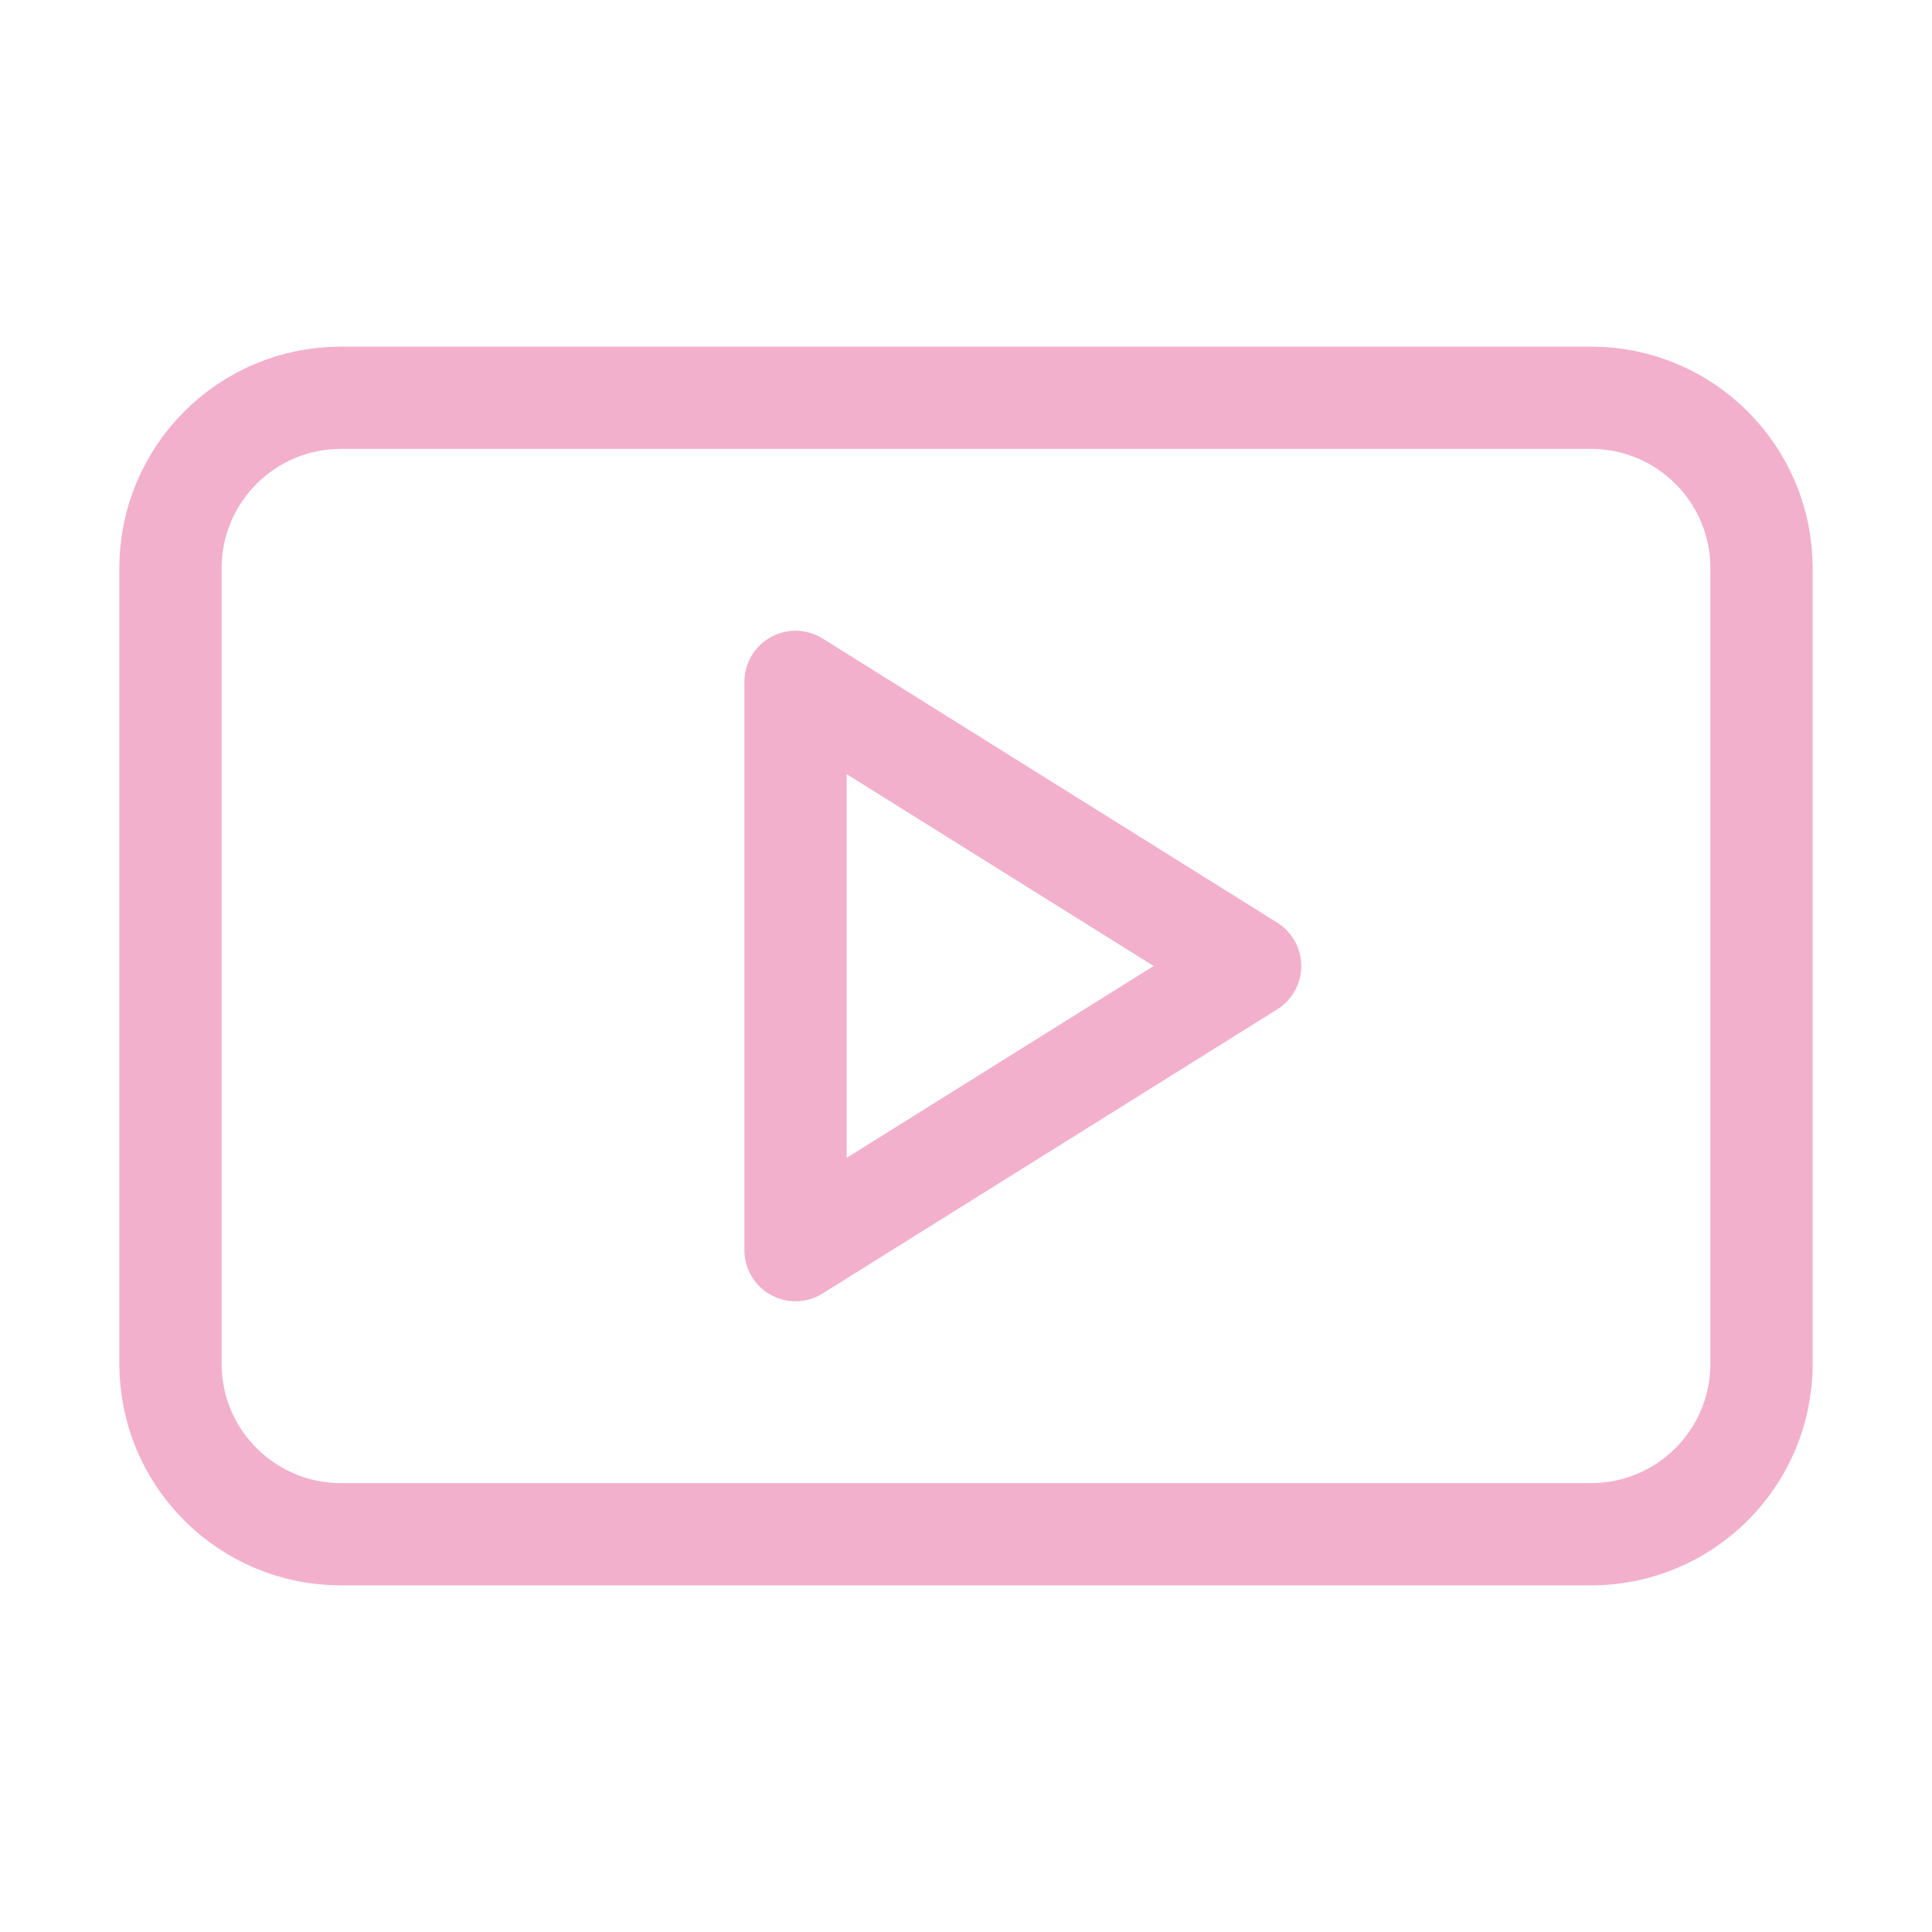
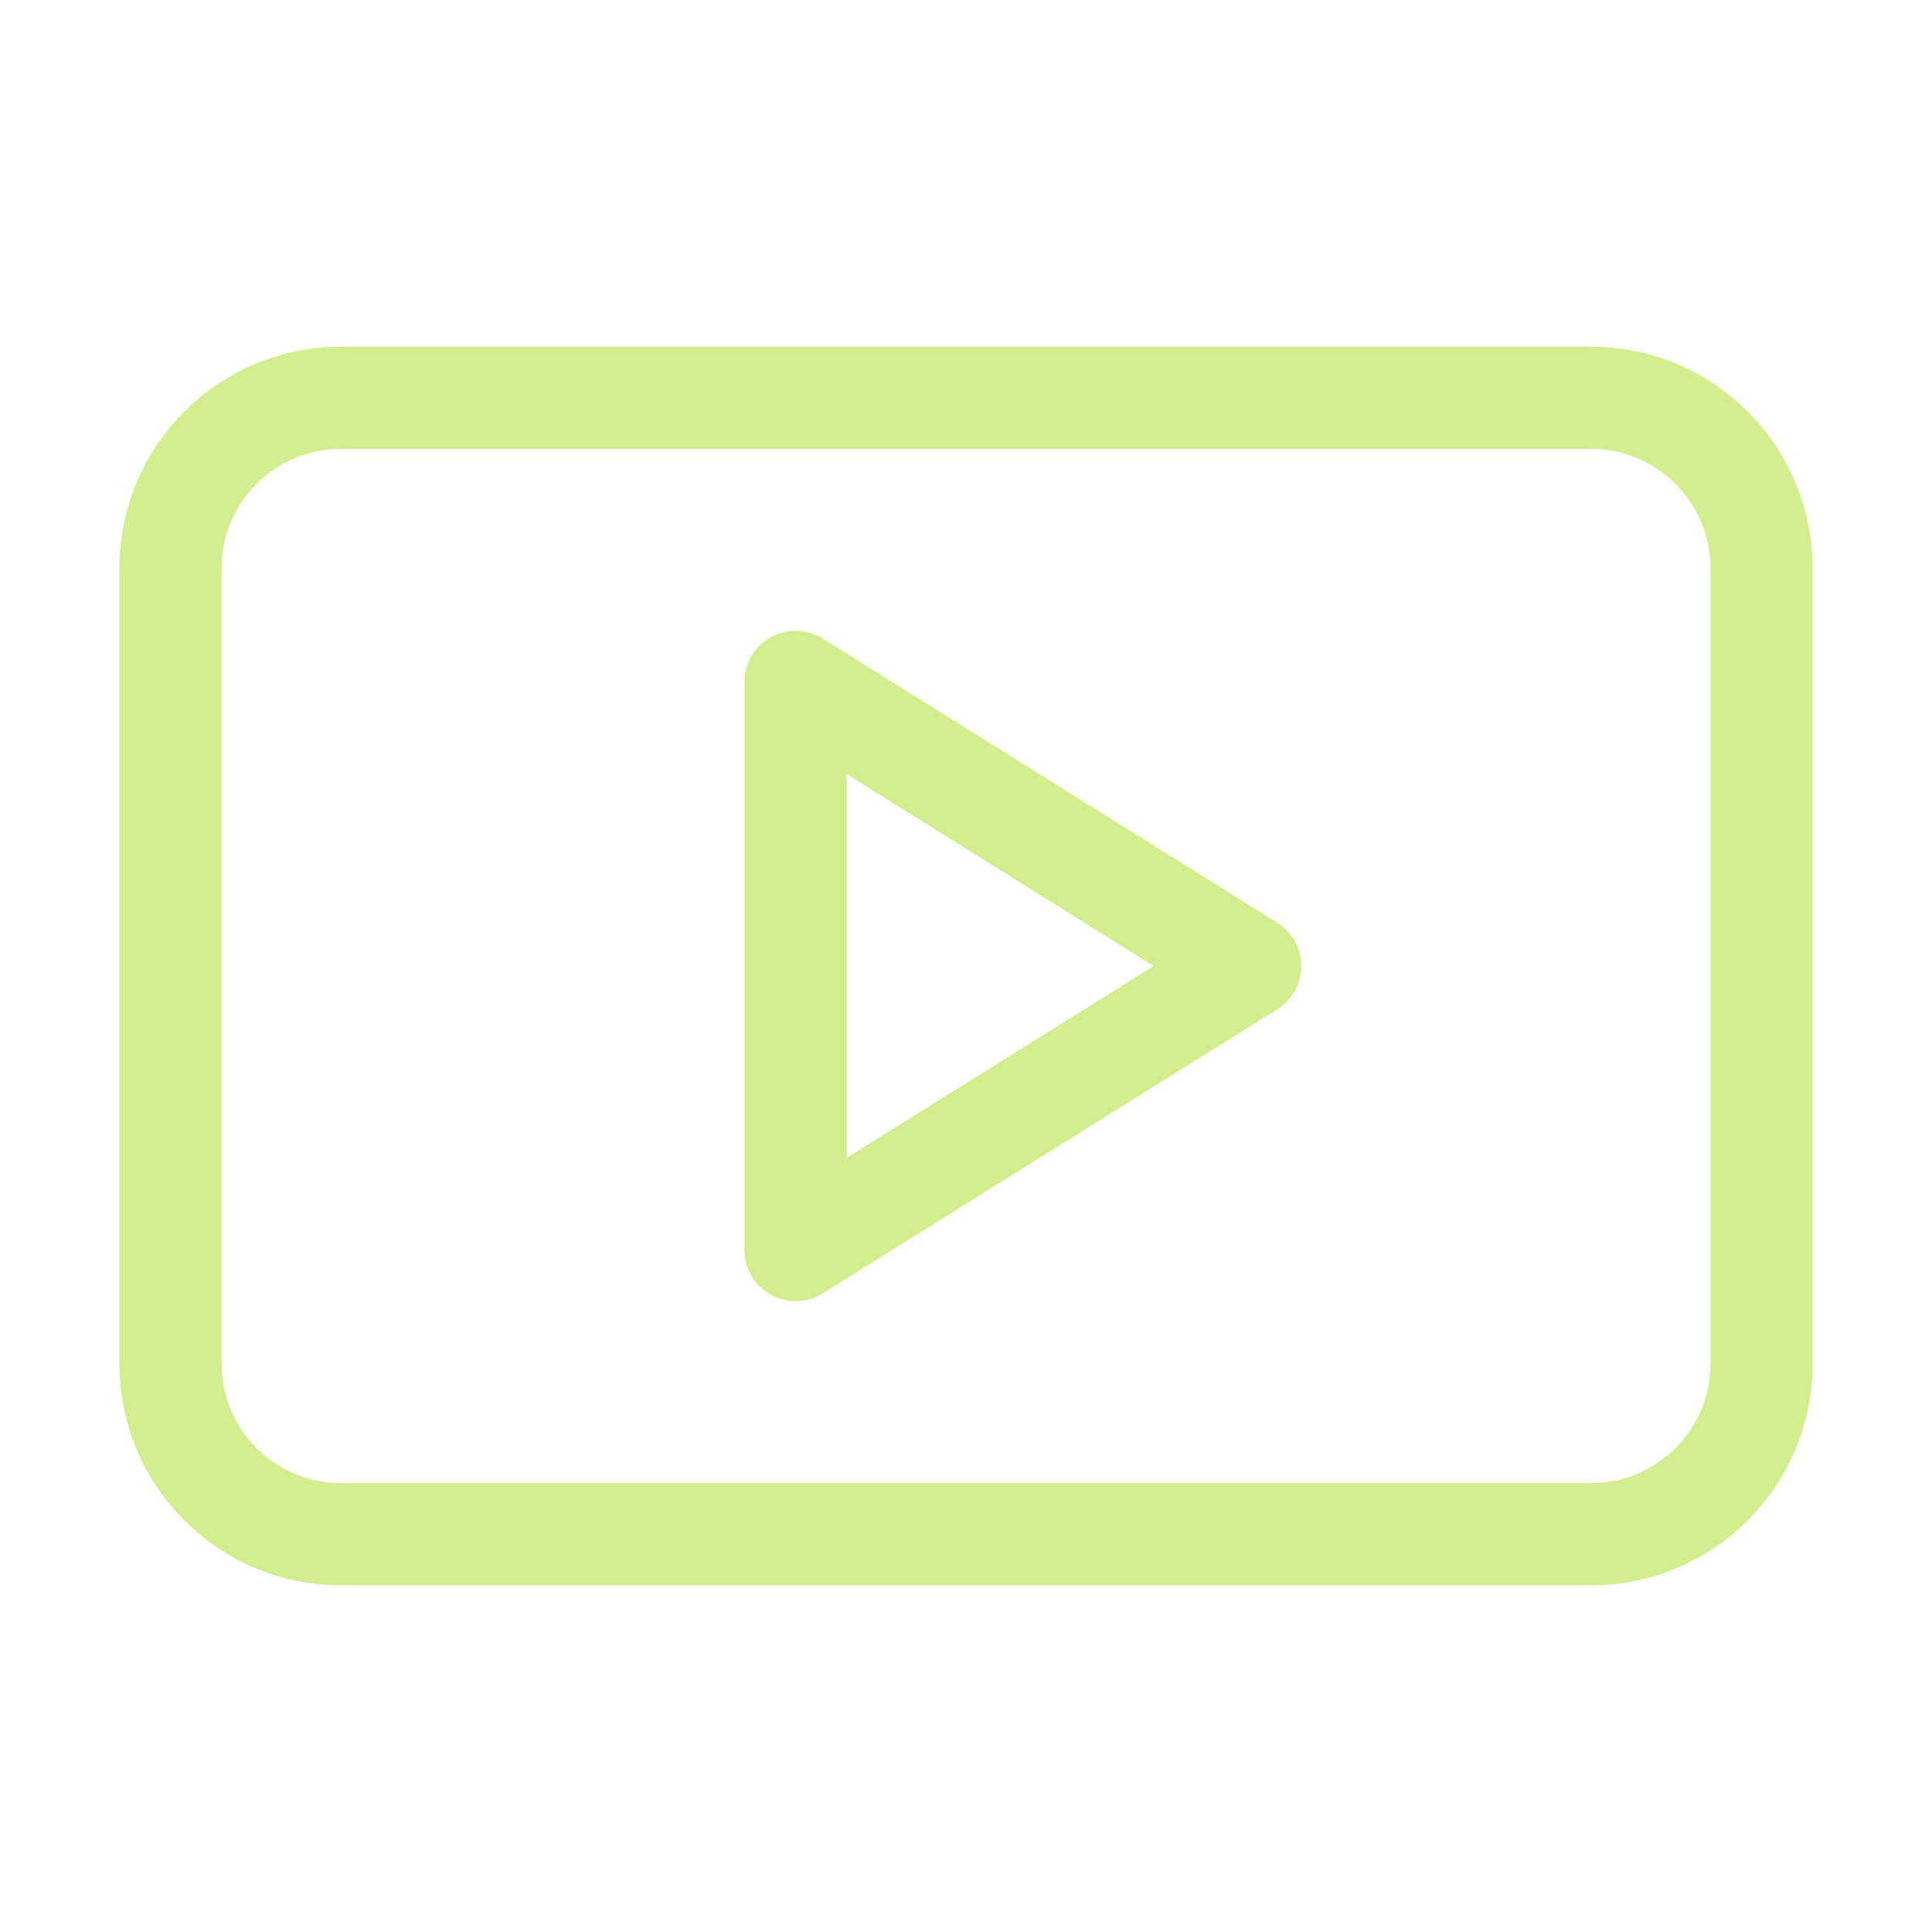
- <svg xmlns="http://www.w3.org/2000/svg" width="34" height="34" viewBox="0 0 34 34" fill="none" stroke="#F2B0CD" stroke-width="1.8" stroke-linecap="round" stroke-linejoin="round">
+ <svg xmlns="http://www.w3.org/2000/svg" width="34" height="34" viewBox="0 0 34 34" fill="none" stroke="#D3EE8F" stroke-width="1.8" stroke-linecap="round" stroke-linejoin="round">
  <rect x="3" y="7" width="28" height="20" rx="3" />
  <path d="m14 12 8 5-8 5z" />
</svg>
